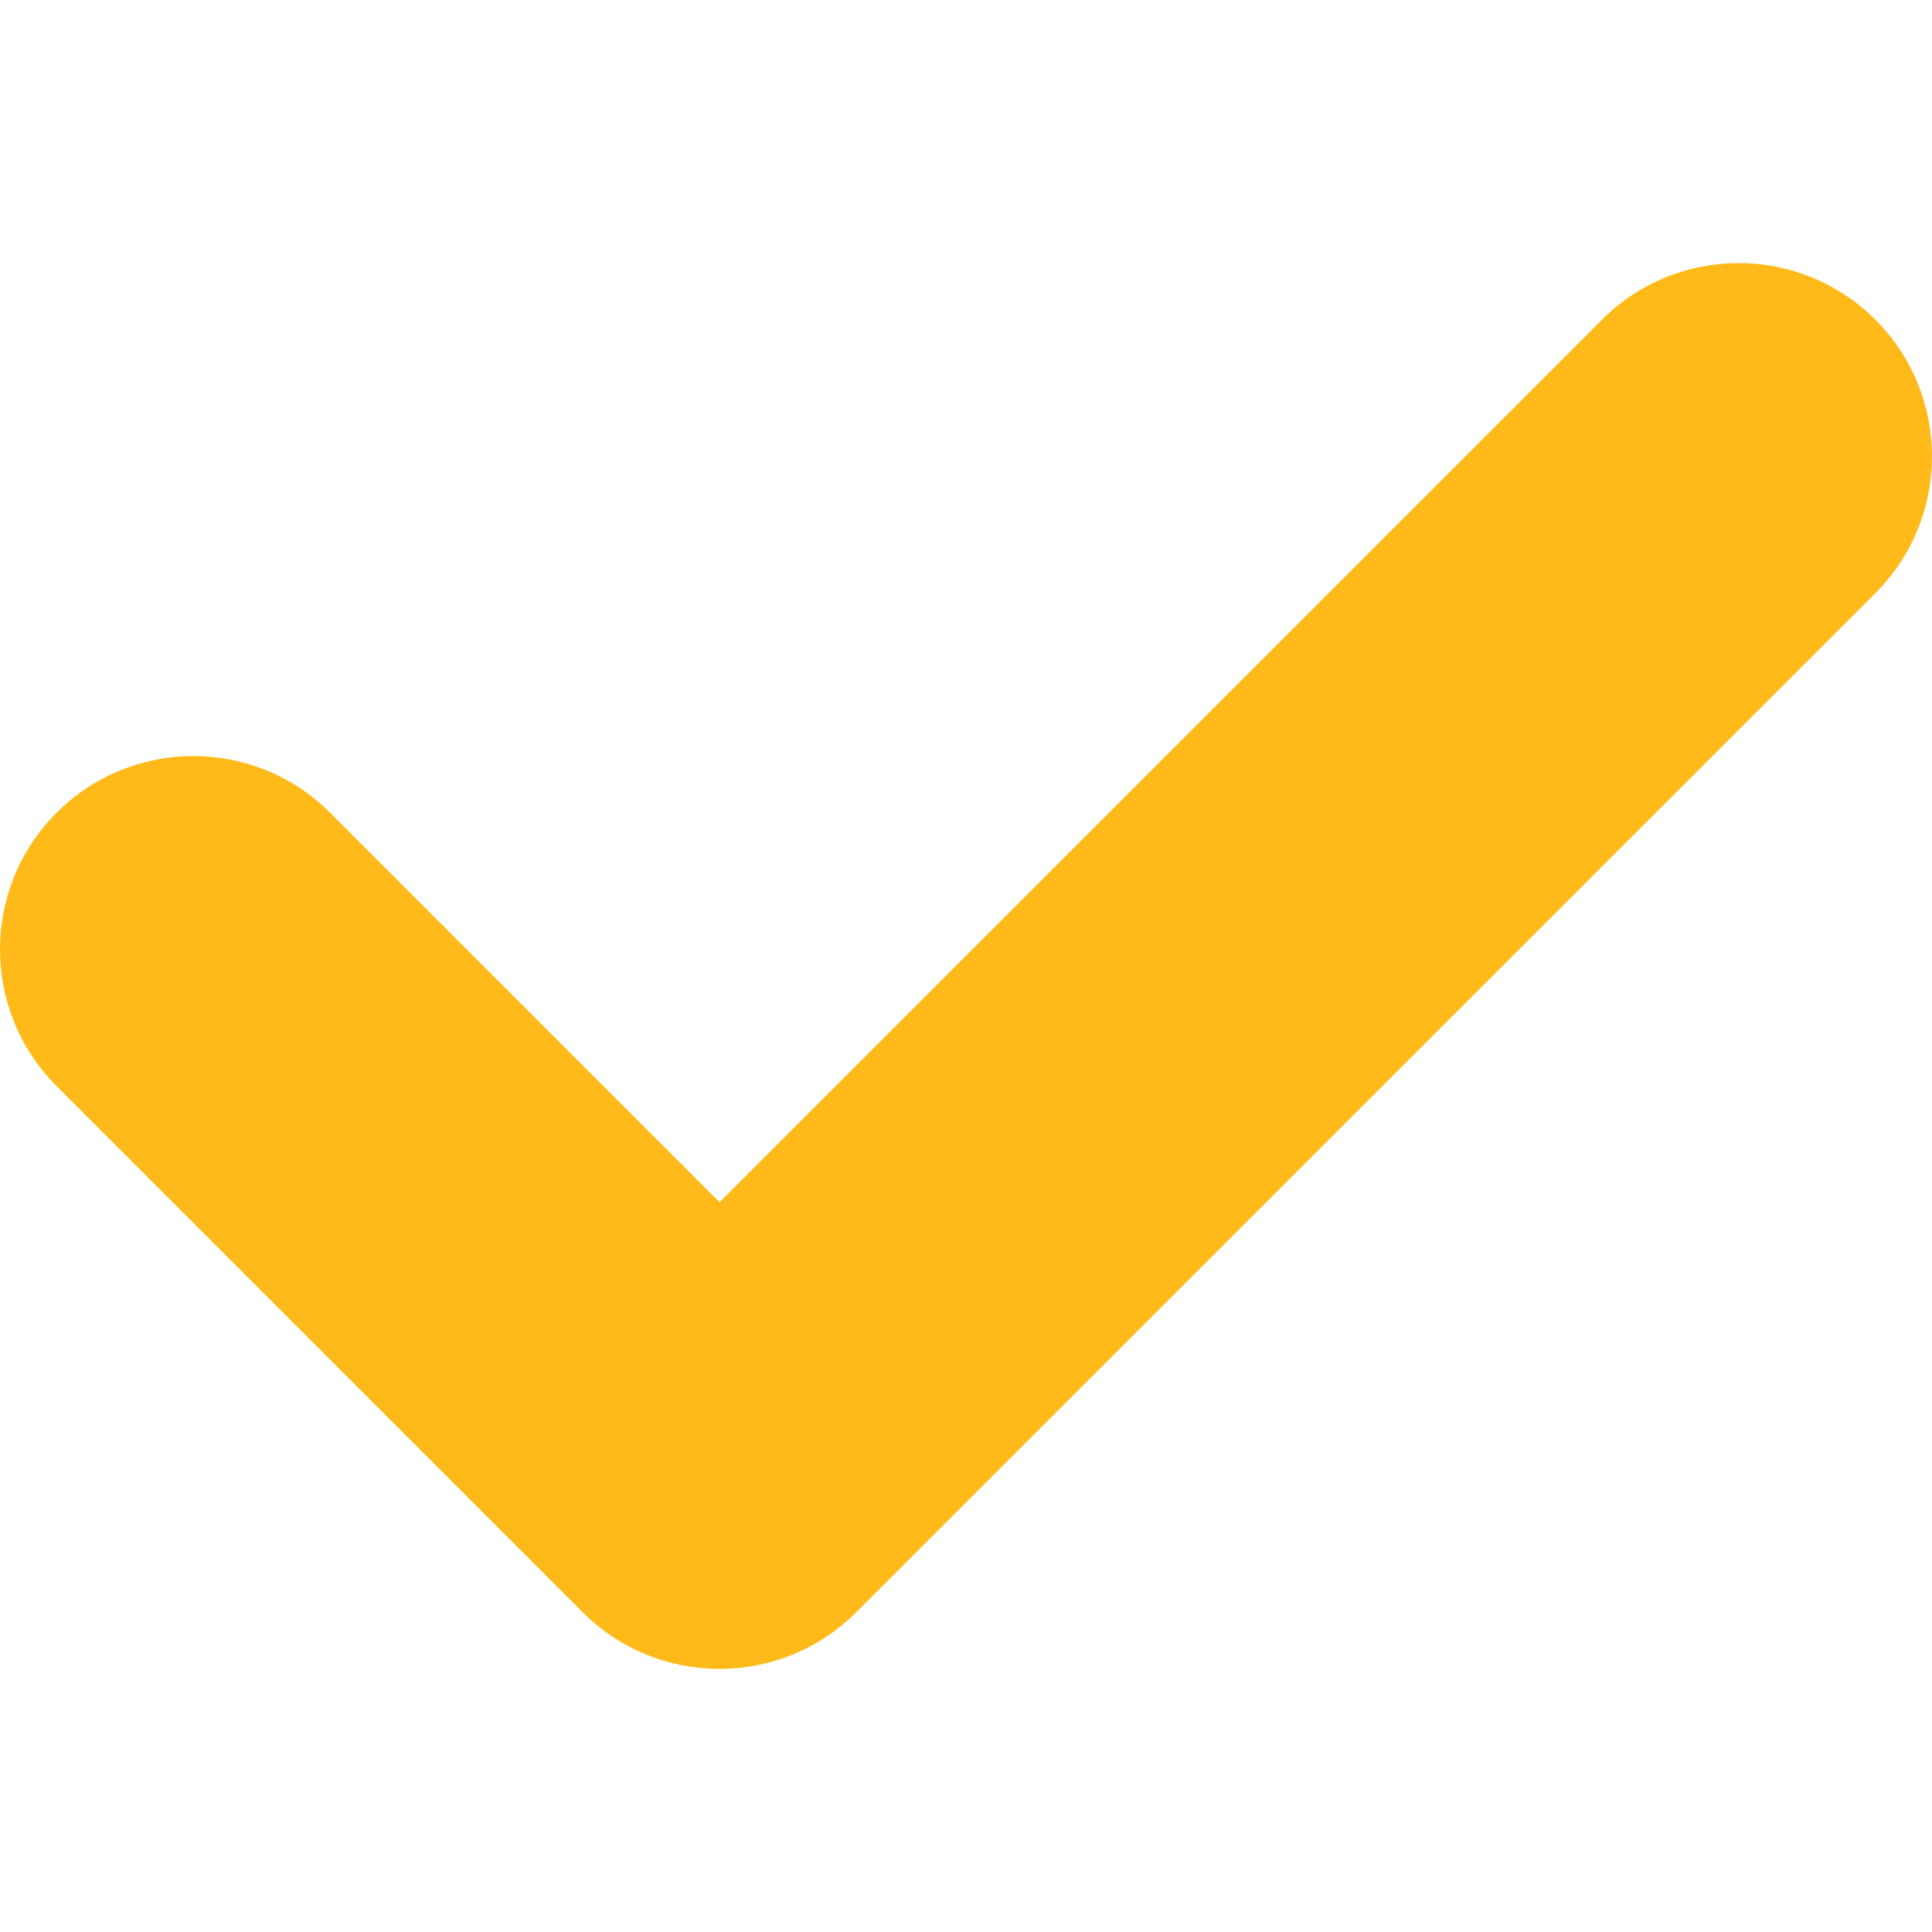
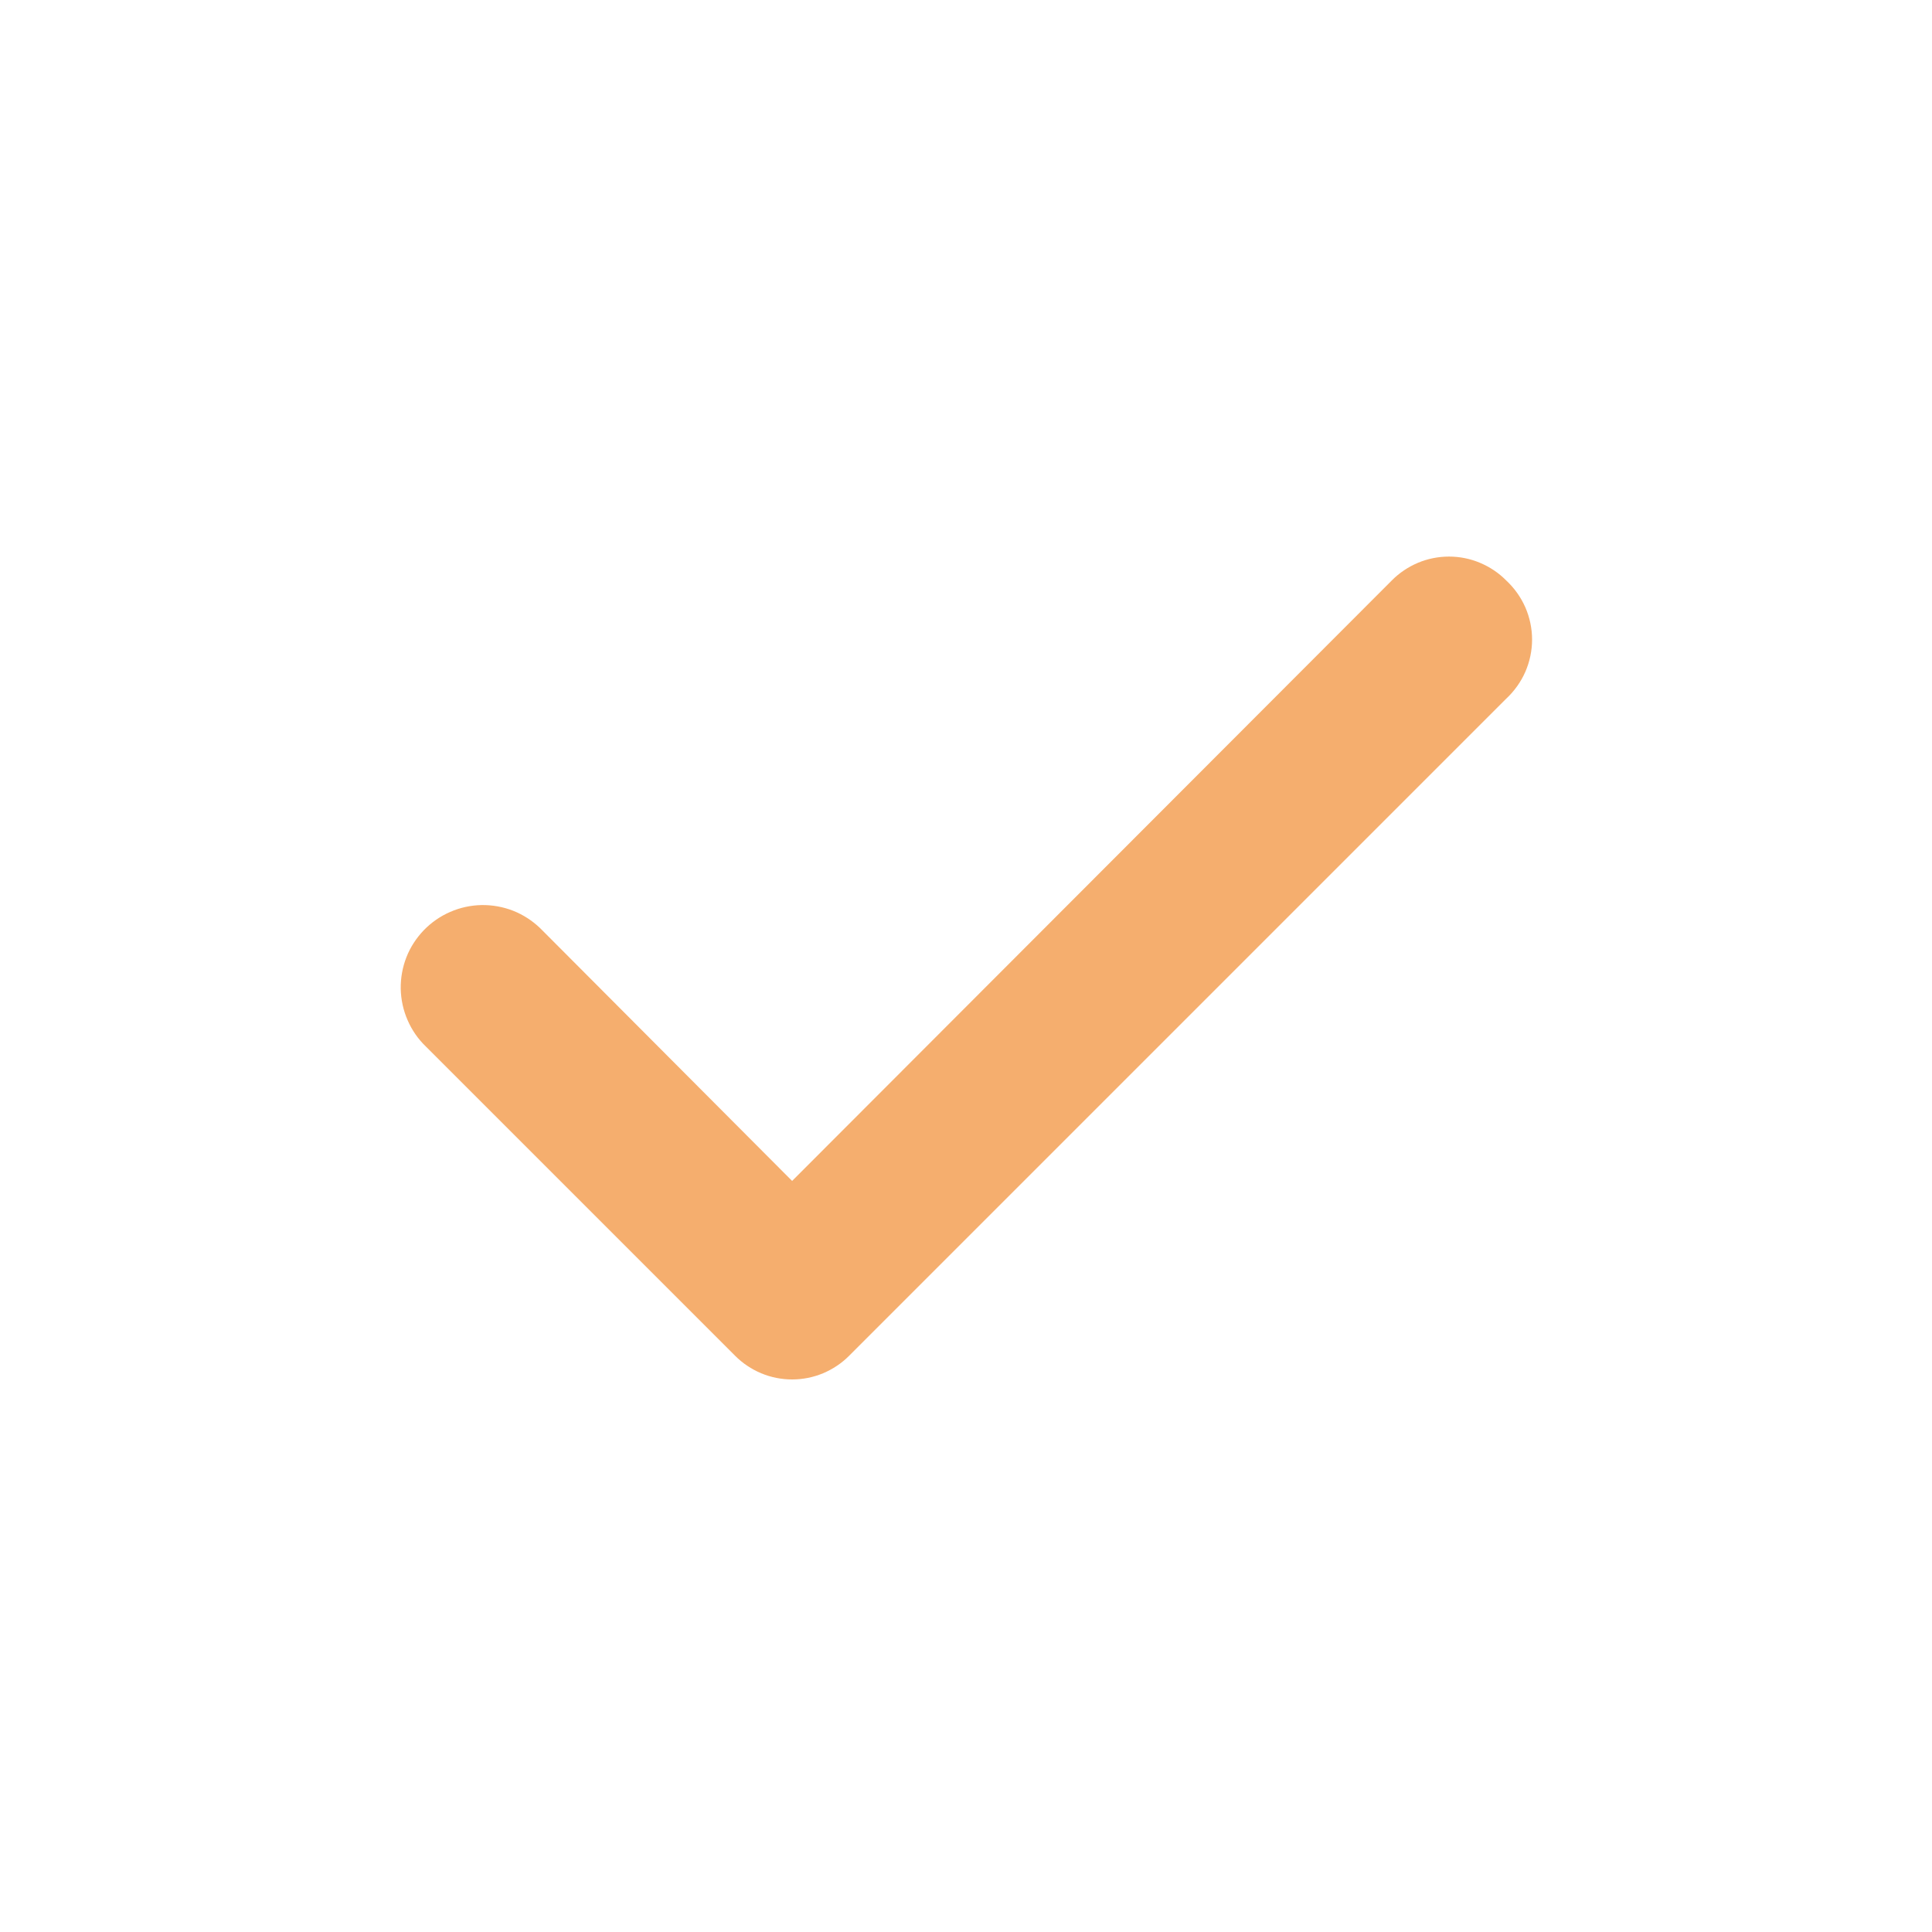
- <svg xmlns="http://www.w3.org/2000/svg" version="1.1" width="512" height="512" x="0" y="0" viewBox="0 0 405.272 405.272" style="enable-background:new 0 0 512 512" xml:space="preserve" class="">
-   <g>
-     <g>
-       <path d="M393.401,124.425L179.603,338.208c-15.832,15.835-41.514,15.835-57.361,0L11.878,227.836   c-15.838-15.835-15.838-41.52,0-57.358c15.841-15.841,41.521-15.841,57.355-0.006l81.698,81.699L336.037,67.064   c15.841-15.841,41.523-15.829,57.358,0C409.23,82.902,409.23,108.578,393.401,124.425z" fill="#ffba19" data-original="#000000" class="" />
-     </g>
-     <g>
- </g>
-     <g>
- </g>
-     <g>
- </g>
-     <g>
- </g>
-     <g>
- </g>
-     <g>
- </g>
-     <g>
- </g>
-     <g>
- </g>
-     <g>
- </g>
-     <g>
- </g>
-     <g>
- </g>
-     <g>
- </g>
-     <g>
- </g>
-     <g>
- </g>
-     <g>
- </g>
-   </g>
+ <svg xmlns="http://www.w3.org/2000/svg" width="24" height="24" viewBox="0 0 24 24" fill="none">
+   <path d="M18.71 7.21C18.617 7.116 18.506 7.042 18.384 6.991C18.263 6.94 18.132 6.914 18 6.914C17.868 6.914 17.737 6.94 17.615 6.991C17.494 7.042 17.383 7.116 17.29 7.21L9.84 14.67L6.71 11.53C6.613 11.437 6.499 11.363 6.375 11.314C6.25 11.265 6.116 11.241 5.982 11.243C5.848 11.246 5.716 11.274 5.593 11.328C5.47 11.381 5.358 11.459 5.265 11.555C5.172 11.652 5.098 11.765 5.049 11.89C5 12.015 4.976 12.149 4.978 12.283C4.981 12.417 5.009 12.549 5.063 12.672C5.116 12.795 5.193 12.907 5.29 13L9.13 16.84C9.223 16.934 9.334 17.008 9.455 17.059C9.577 17.11 9.708 17.136 9.84 17.136C9.972 17.136 10.103 17.11 10.225 17.059C10.346 17.008 10.457 16.934 10.55 16.84L18.71 8.68C18.811 8.586 18.892 8.473 18.948 8.346C19.003 8.22 19.032 8.083 19.032 7.945C19.032 7.807 19.003 7.67 18.948 7.544C18.892 7.417 18.811 7.304 18.71 7.21V7.21Z" fill="#F5AE6E" />
</svg>
